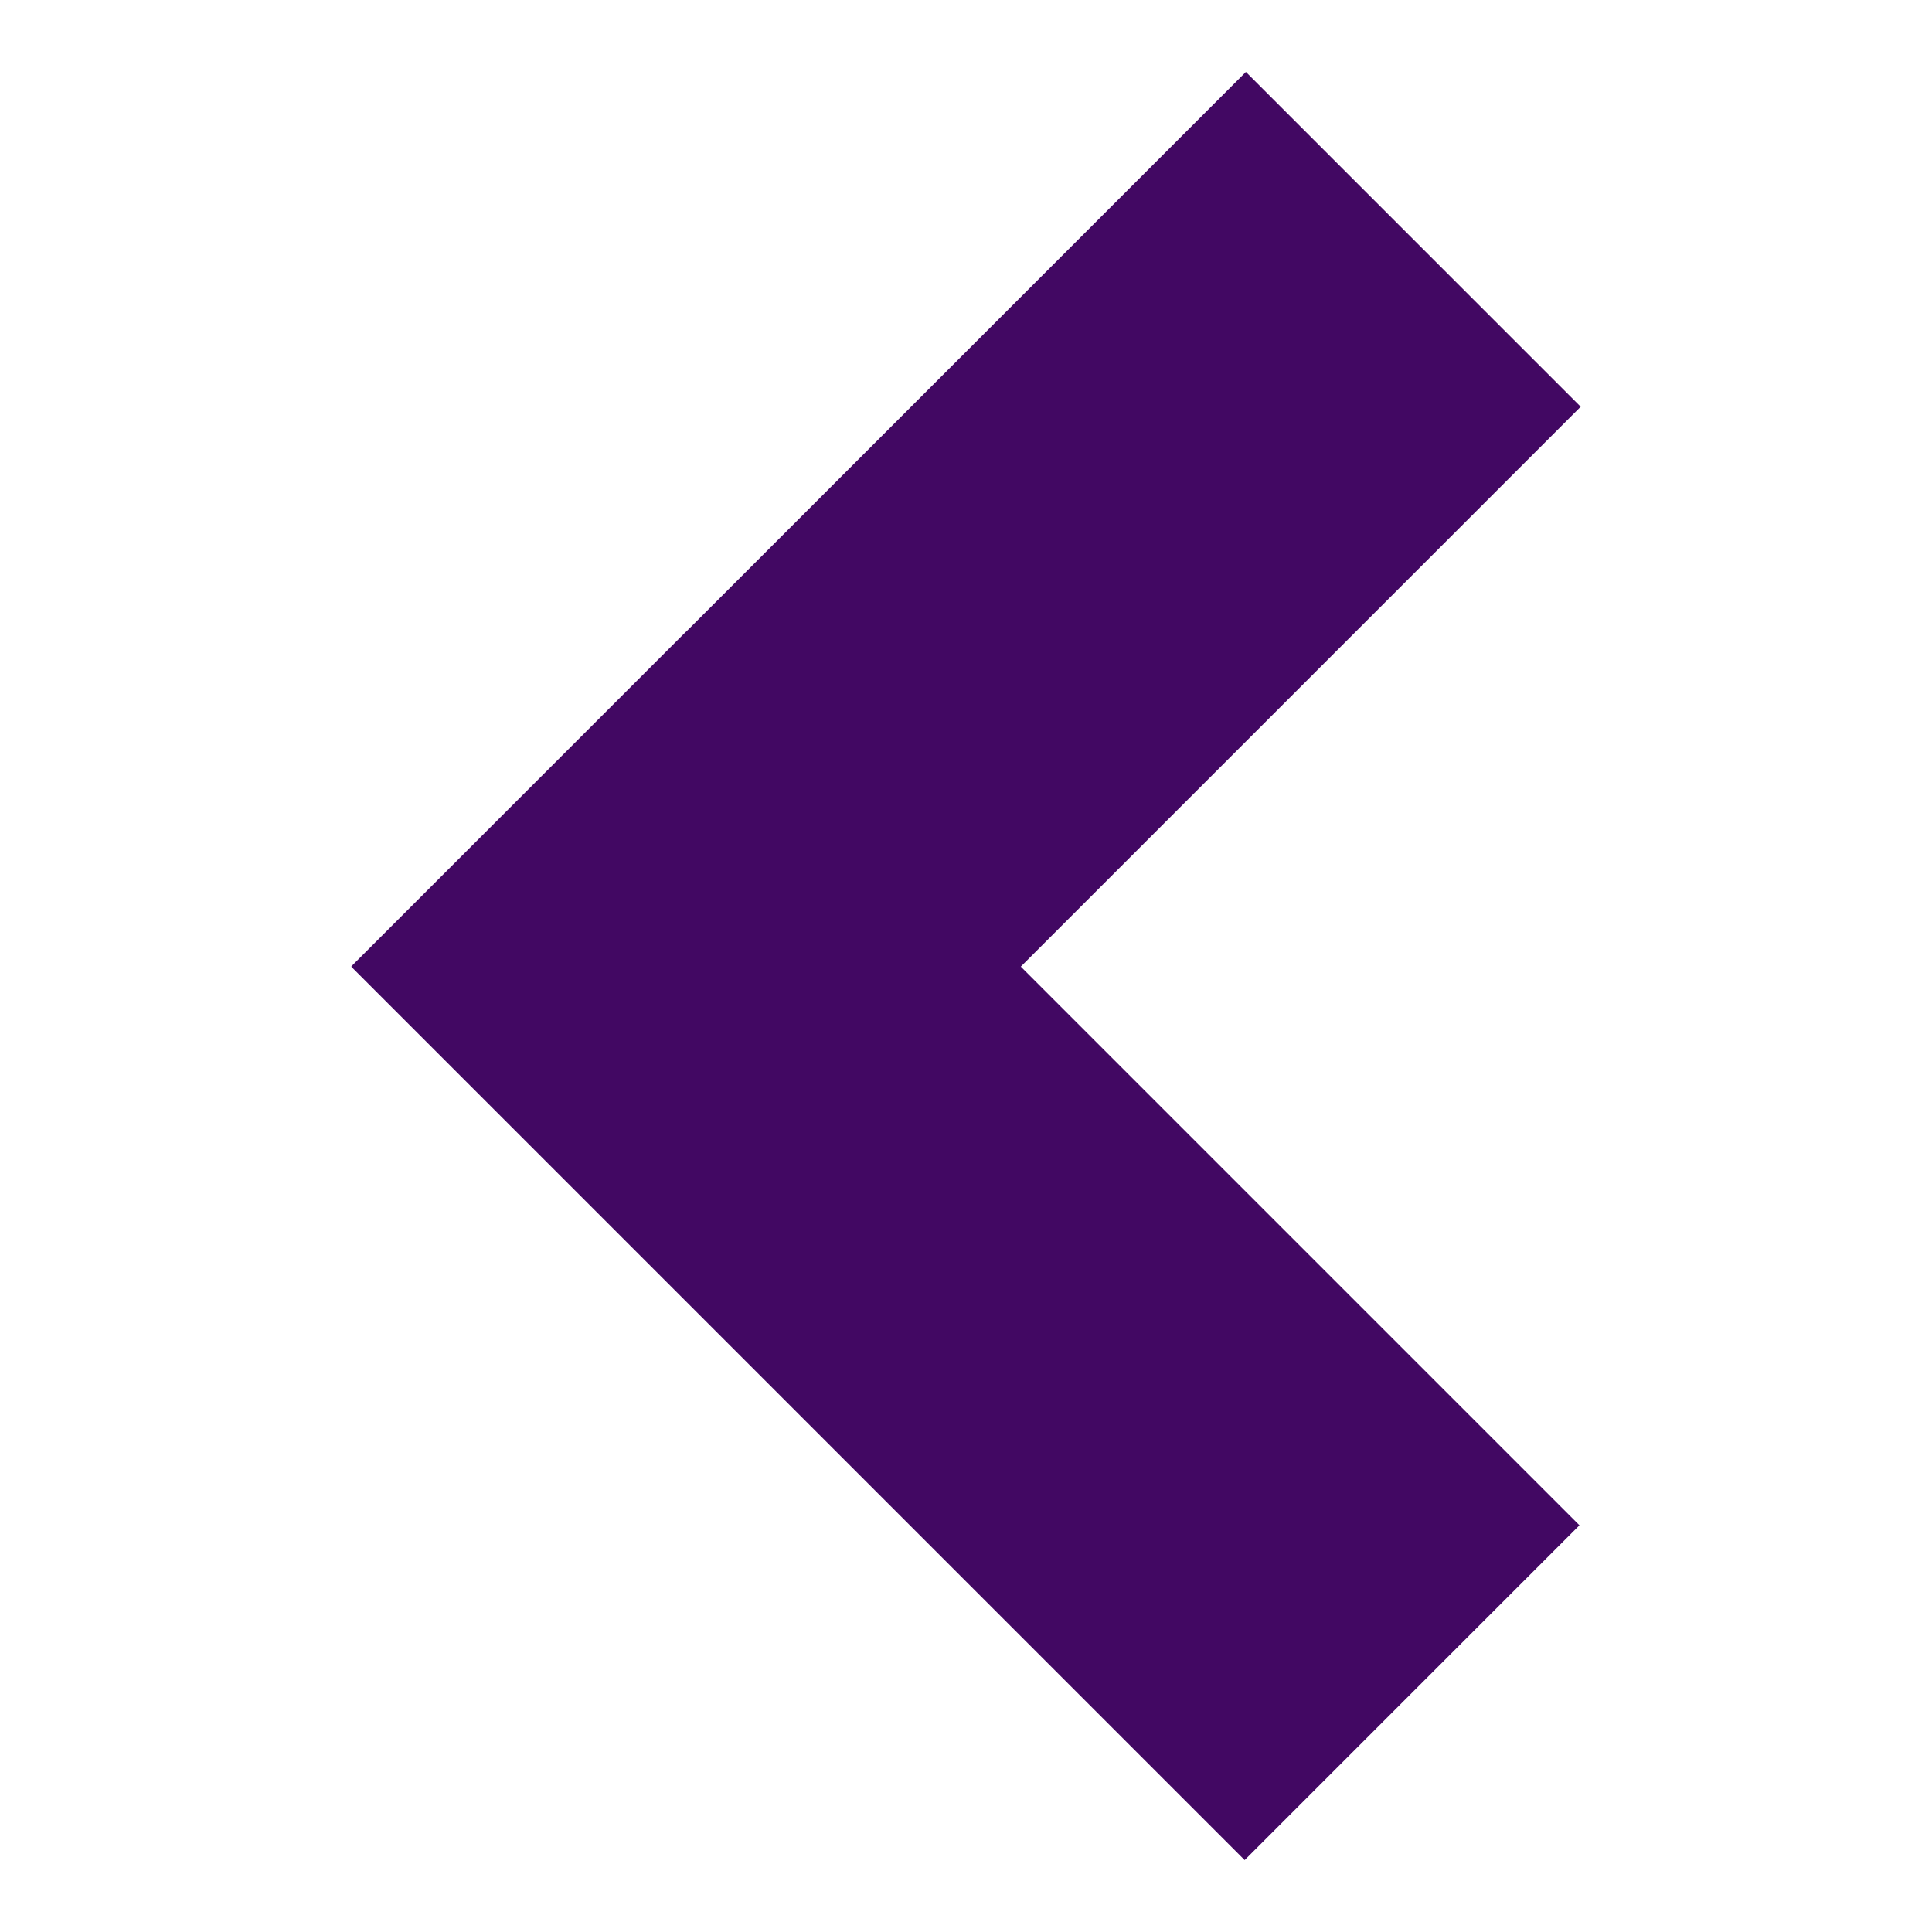
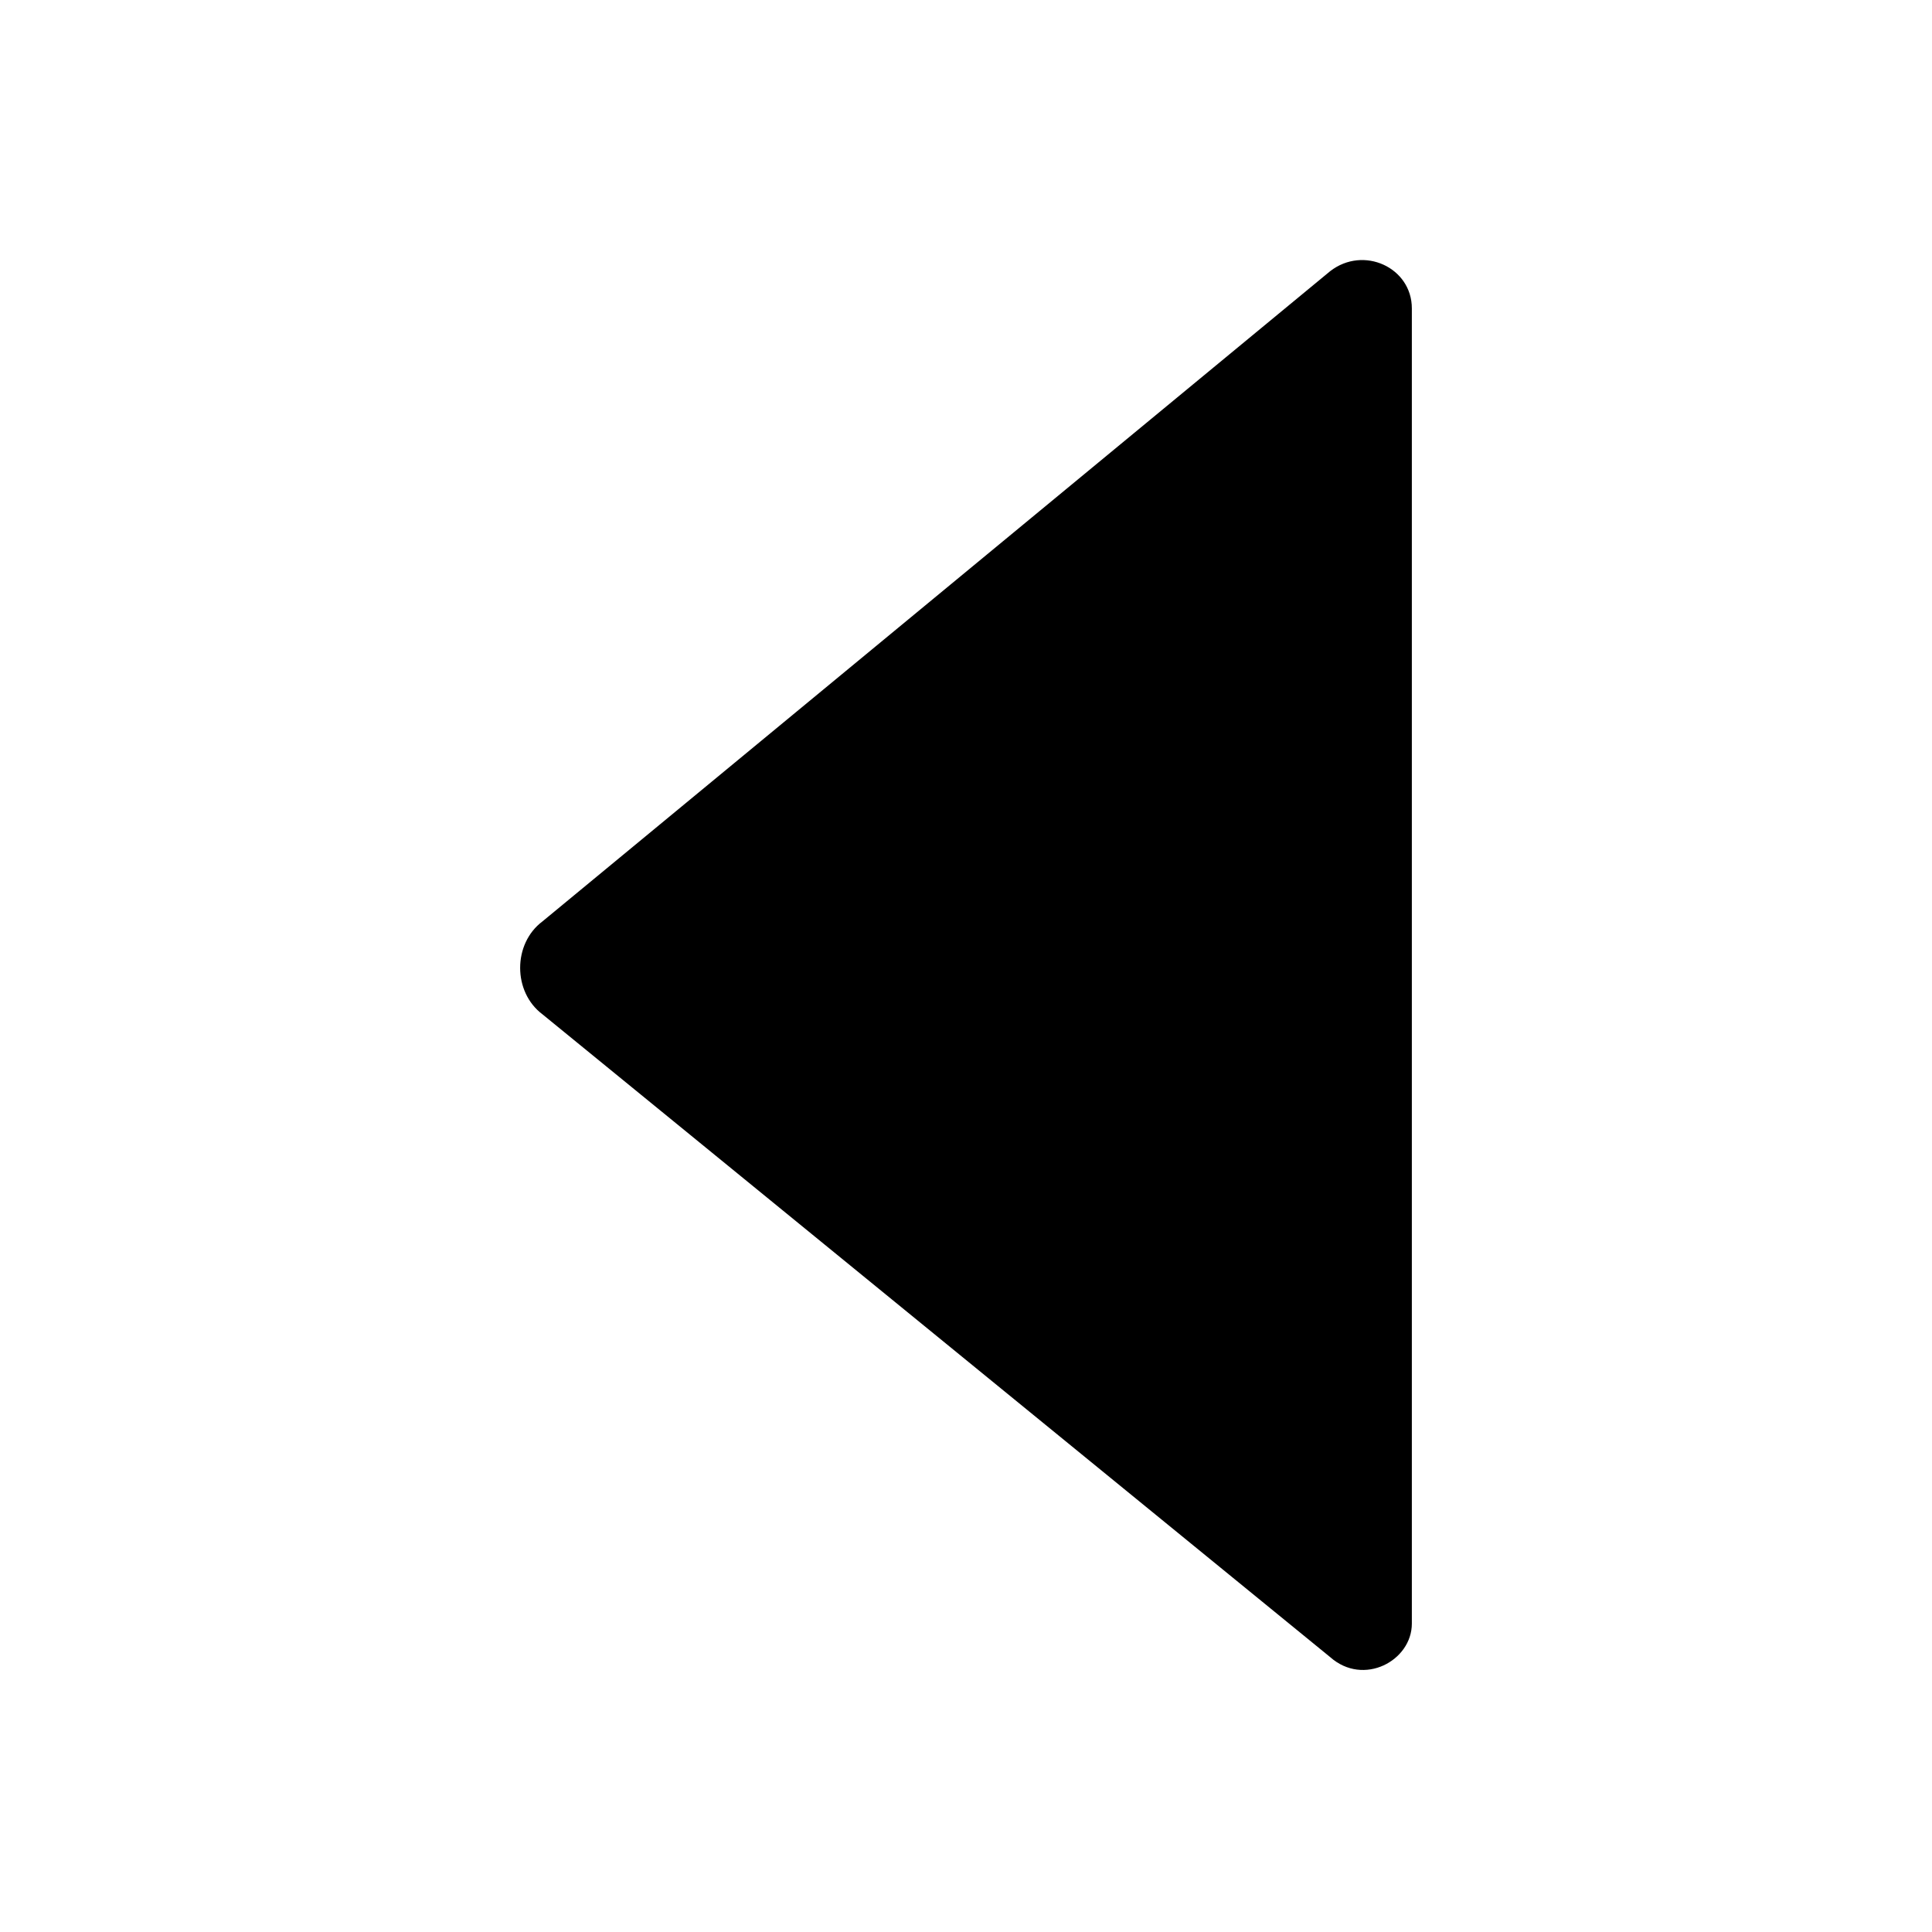
- <svg xmlns="http://www.w3.org/2000/svg" version="1.1" id="Layer_2" x="0px" y="0px" width="21.875px" height="21.875px" viewBox="0 0 21.875 21.875" enable-background="new 0 0 21.875 21.875" xml:space="preserve">
-   <g>
-     <rect x="3.791" y="5.087" transform="matrix(0.7071 -0.7071 0.7071 0.7071 -2.287 10.0139)" fill="#420863" width="14.306" height="5.361" />
-     <rect x="3.778" y="11.427" transform="matrix(0.7071 0.7071 -0.7071 0.7071 13.1761 -3.5973)" fill="#420863" width="14.306" height="5.361" />
-   </g>
+ <svg xmlns="http://www.w3.org/2000/svg" x="0px" y="0px" width="52px" height="52px" viewBox="0 0 52 52" enable-background="new 0 0 52 52" xml:space="preserve">
+   <path d="M38,8.3v35.4c0,1-1.3,1.7-2.2,0.9L14.6,27.3c-0.8-0.6-0.8-1.9,0-2.5L35.8,7.3C36.7,6.6,38,7.2,38,8.3z" />
</svg>
